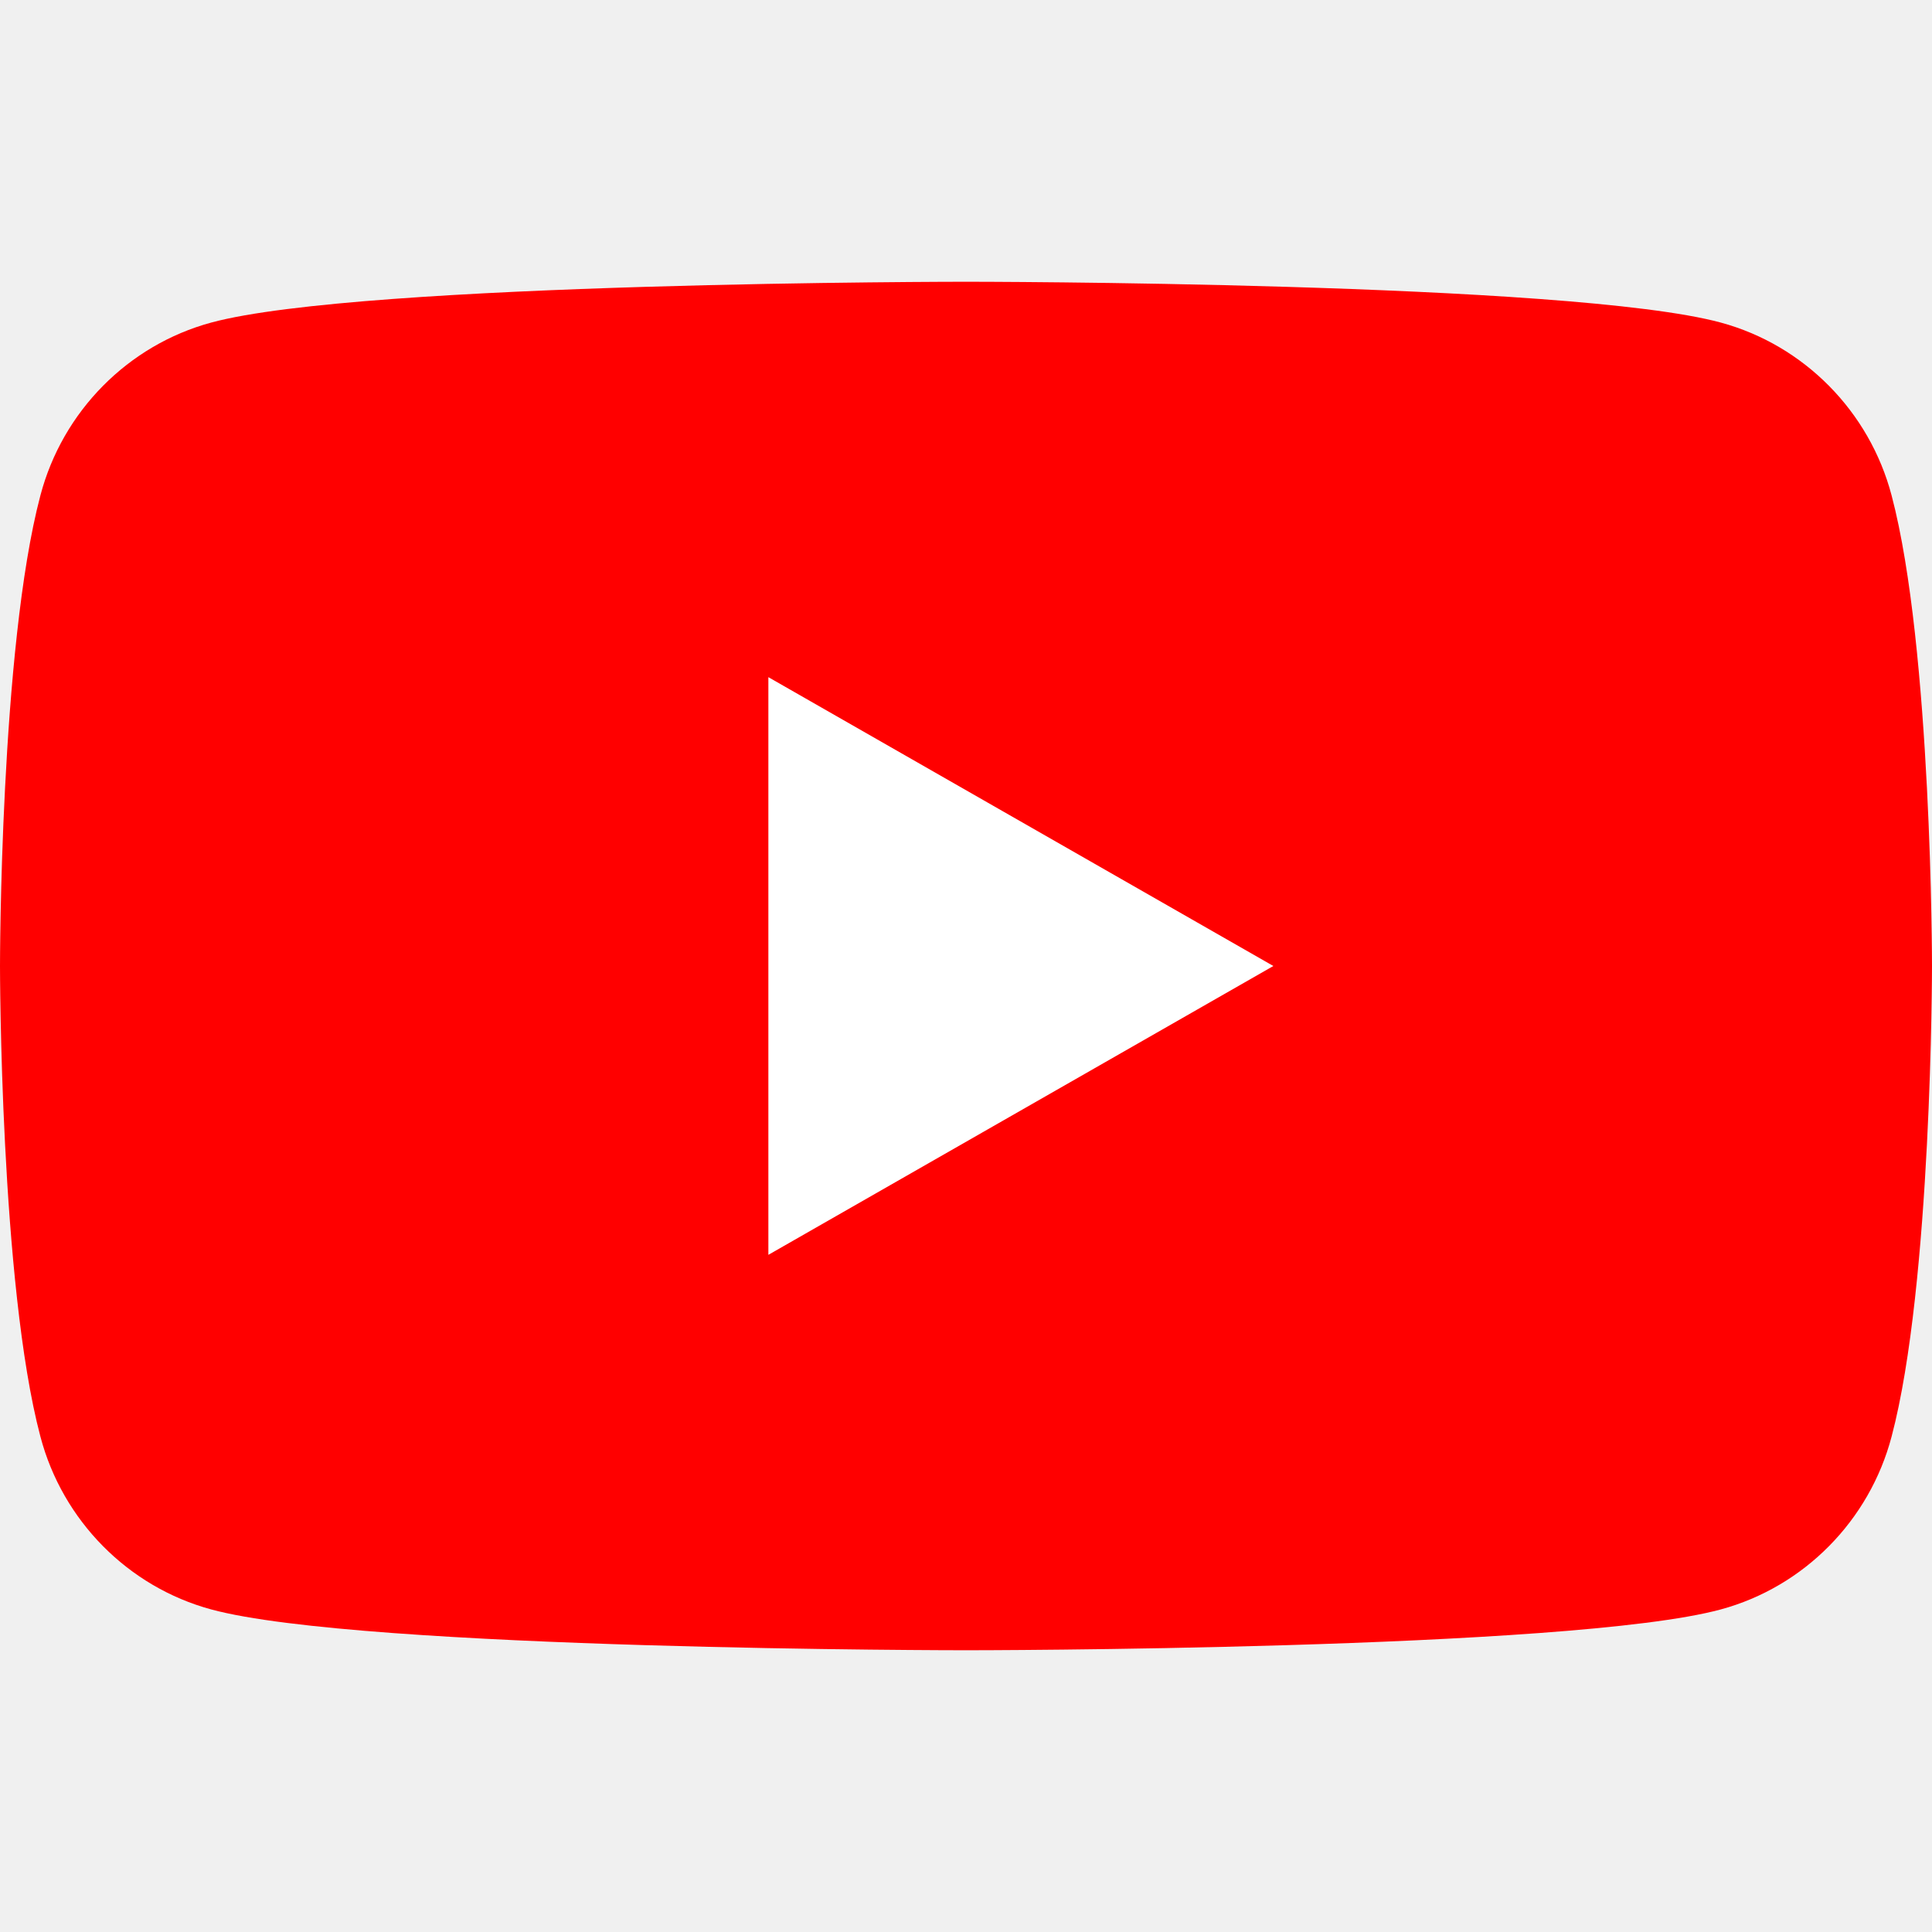
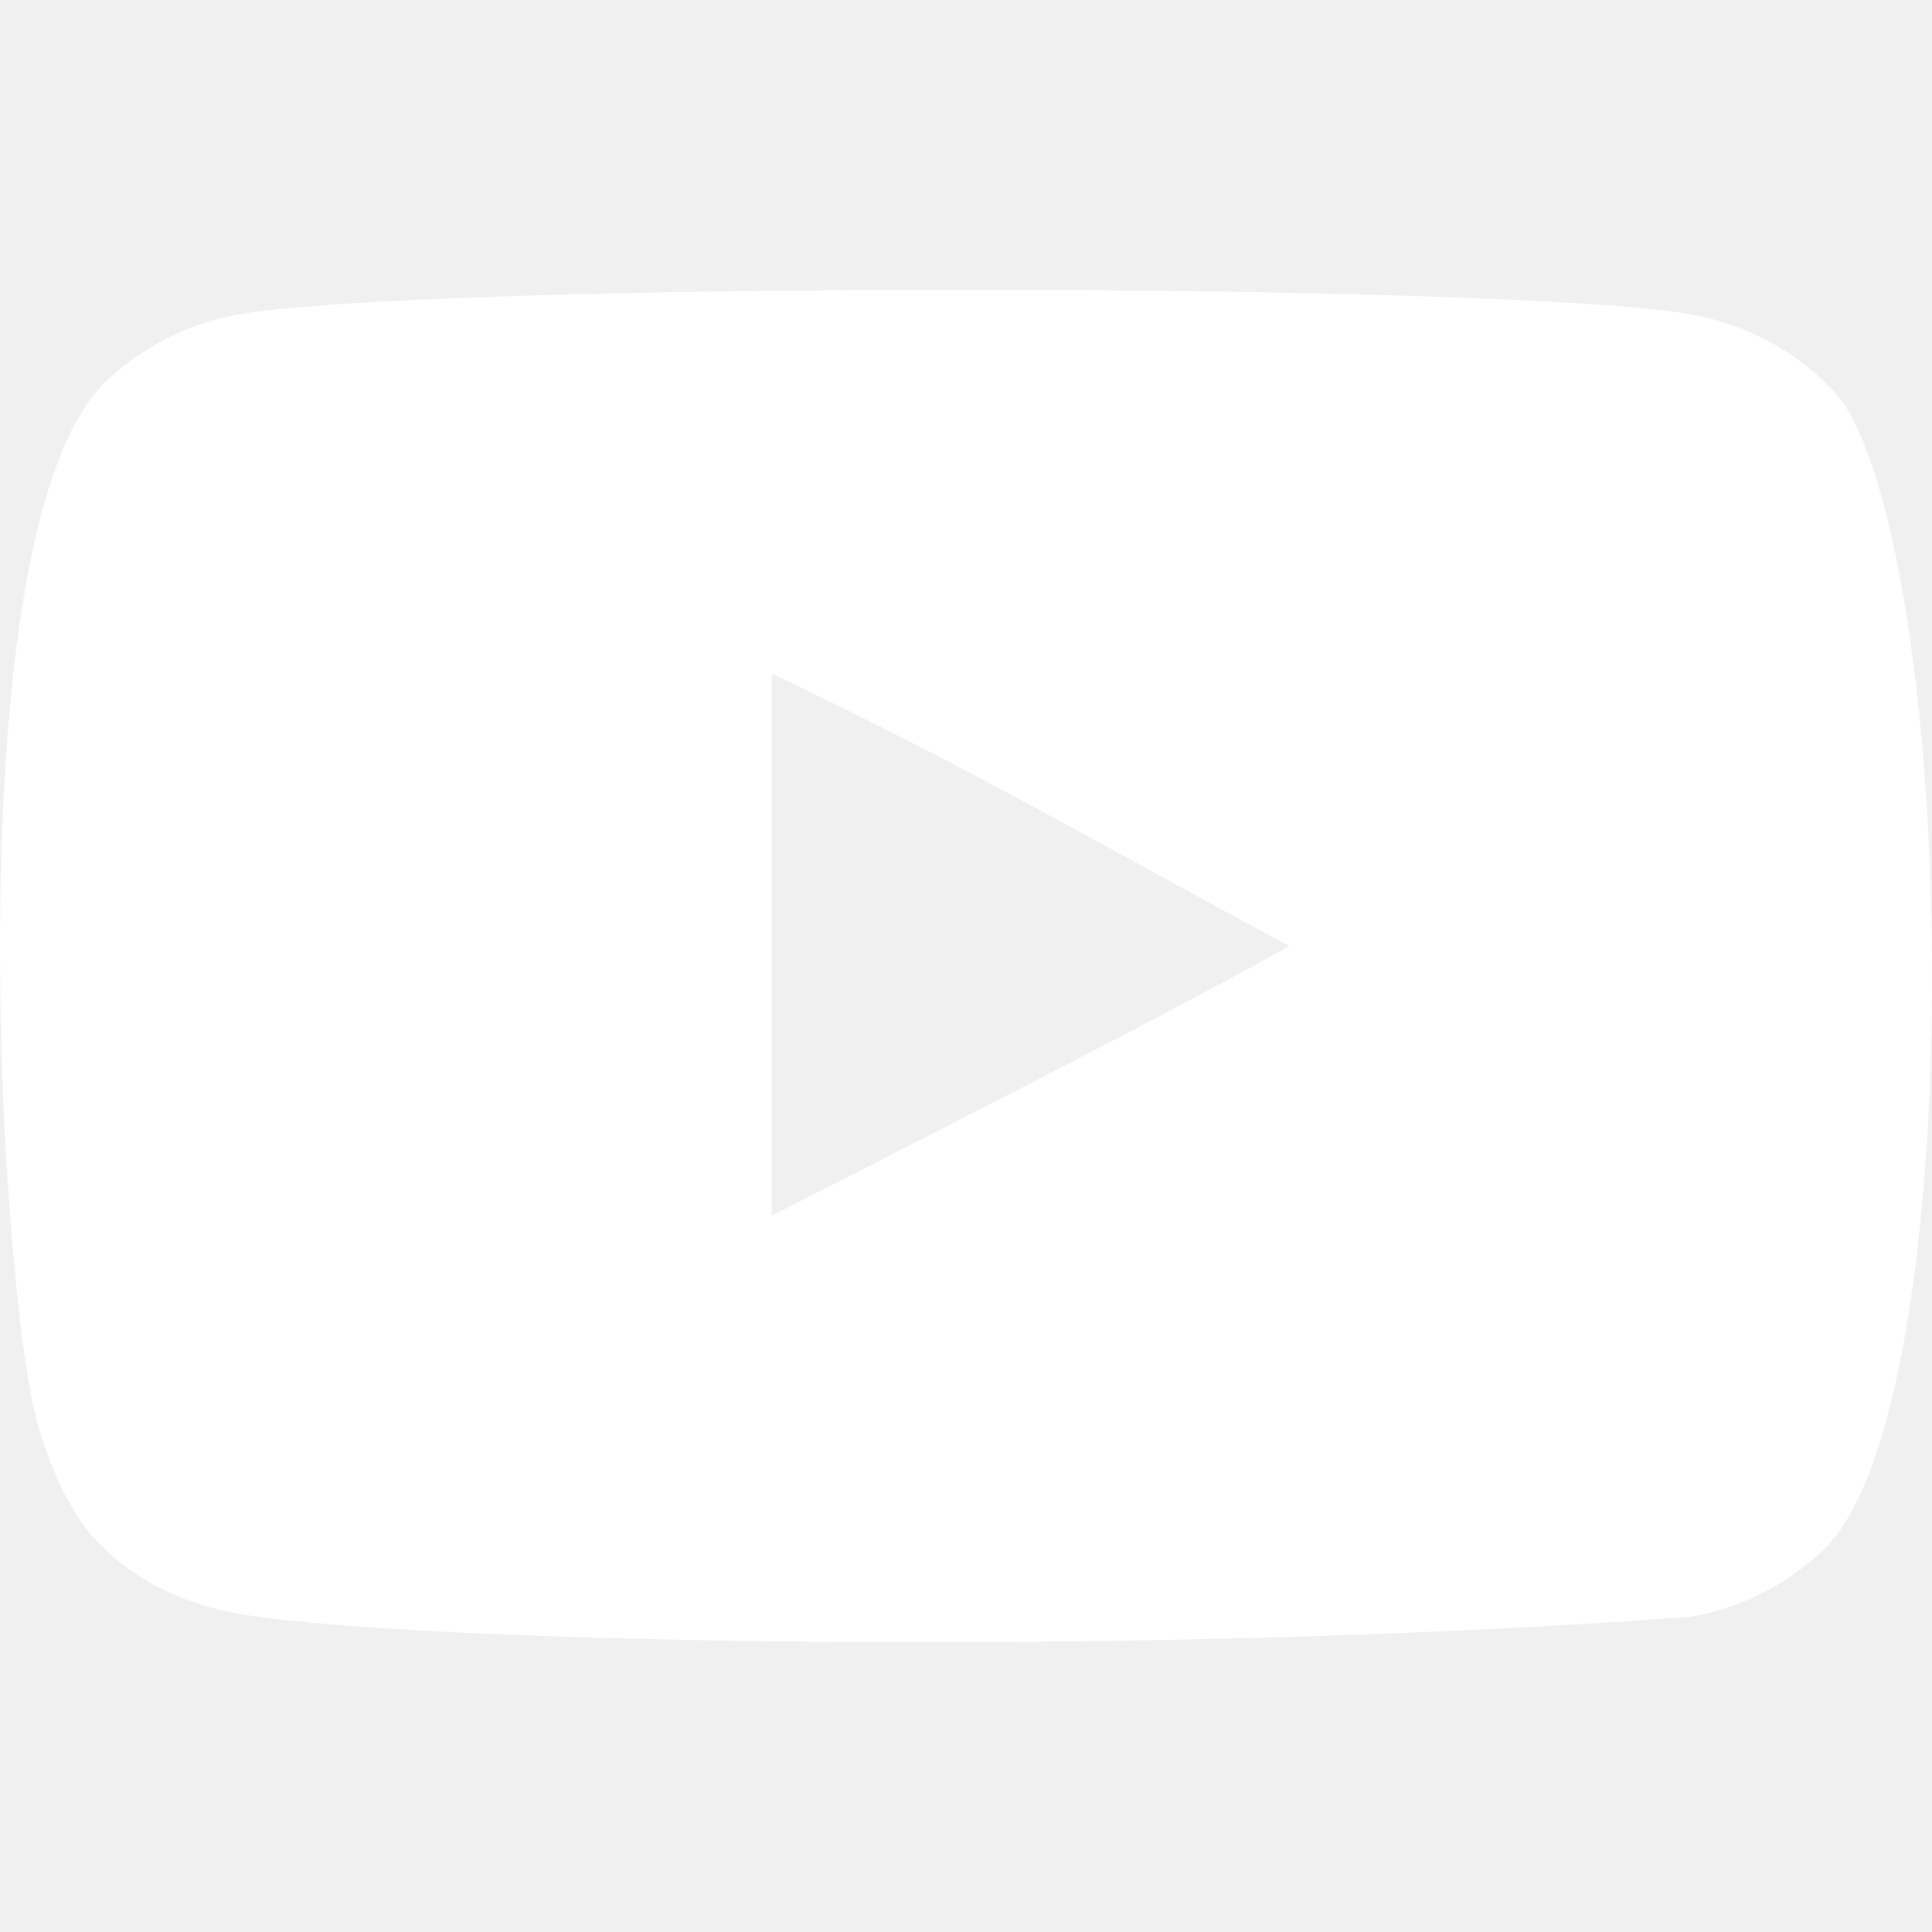
- <svg xmlns="http://www.w3.org/2000/svg" width="24" height="24" viewBox="0 0 24 24" fill="none">
-   <g clip-path="url(#clip0)">
-     <path d="M23.498 6.154C23.223 5.11 22.409 4.287 21.376 4.007C19.506 3.5 12 3.5 12 3.5C12 3.5 4.495 3.5 2.624 4.007C1.591 4.287 0.777 5.11 0.502 6.154C0 8.049 0 12 0 12C0 12 0 15.951 0.502 17.846C0.777 18.89 1.591 19.713 2.624 19.993C4.495 20.5 12 20.5 12 20.5C12 20.5 19.506 20.5 21.376 19.993C22.409 19.713 23.223 18.89 23.498 17.846C24 15.951 24 12 24 12C24 12 24 8.049 23.498 6.154Z" fill="#FF0000" />
-     <path d="M9.545 15.588L15.818 12L9.545 8.412V15.588Z" fill="white" />
+ <svg xmlns="http://www.w3.org/2000/svg" width="800px" height="800px" viewBox="0 -3 20 20" version="1.1" fill="#000000" stroke="#000000">
+   <g id="SVGRepo_bgCarrier" stroke-width="0" />
+   <g id="SVGRepo_tracerCarrier" stroke-linecap="round" stroke-linejoin="round" />
+   <g id="SVGRepo_iconCarrier">
+     <defs> </defs>
+     <g id="Page-1" stroke="none" stroke-width="1" fill="none" fill-rule="evenodd">
+       <g id="Dribbble-Light-Preview" transform="translate(-300, -7442)" fill="#ffffff">
+         <g id="icons" transform="translate(56, 160)">
+           <path d="M251.988,7291.586 L251.988,7285.974 C253.981,7286.912 255.524,7287.817 257.348,7288.794 C255.843,7289.628 253.981,7290.565 251.988,7291.586 M263.091,7283.183 C262.747,7282.73 262.162,7282.378 261.538,7282.261 C259.705,7281.913 248.271,7281.912 246.439,7282.261 C245.939,7282.355 245.494,7282.582 245.111,7282.934 C243.5,7284.429 244.005,7292.452 244.393,7293.751 C244.557,7294.313 244.768,7294.719 245.034,7294.986 C245.376,7295.338 245.845,7295.58 246.384,7295.689 C247.893,7296.001 255.668,7296.175 261.506,7295.736 C262.044,7295.642 262.52,7295.391 262.896,7295.024 C264.386,7293.535 264.284,7285.062 263.091,7283.183" id="youtube-[#ffffff]"> </path>
+         </g>
+       </g>
+     </g>
  </g>
-   <defs>
-     <clipPath id="clip0">
-       <rect width="24" height="17" fill="white" transform="translate(0 3.5)" />
-     </clipPath>
-   </defs>
</svg>
